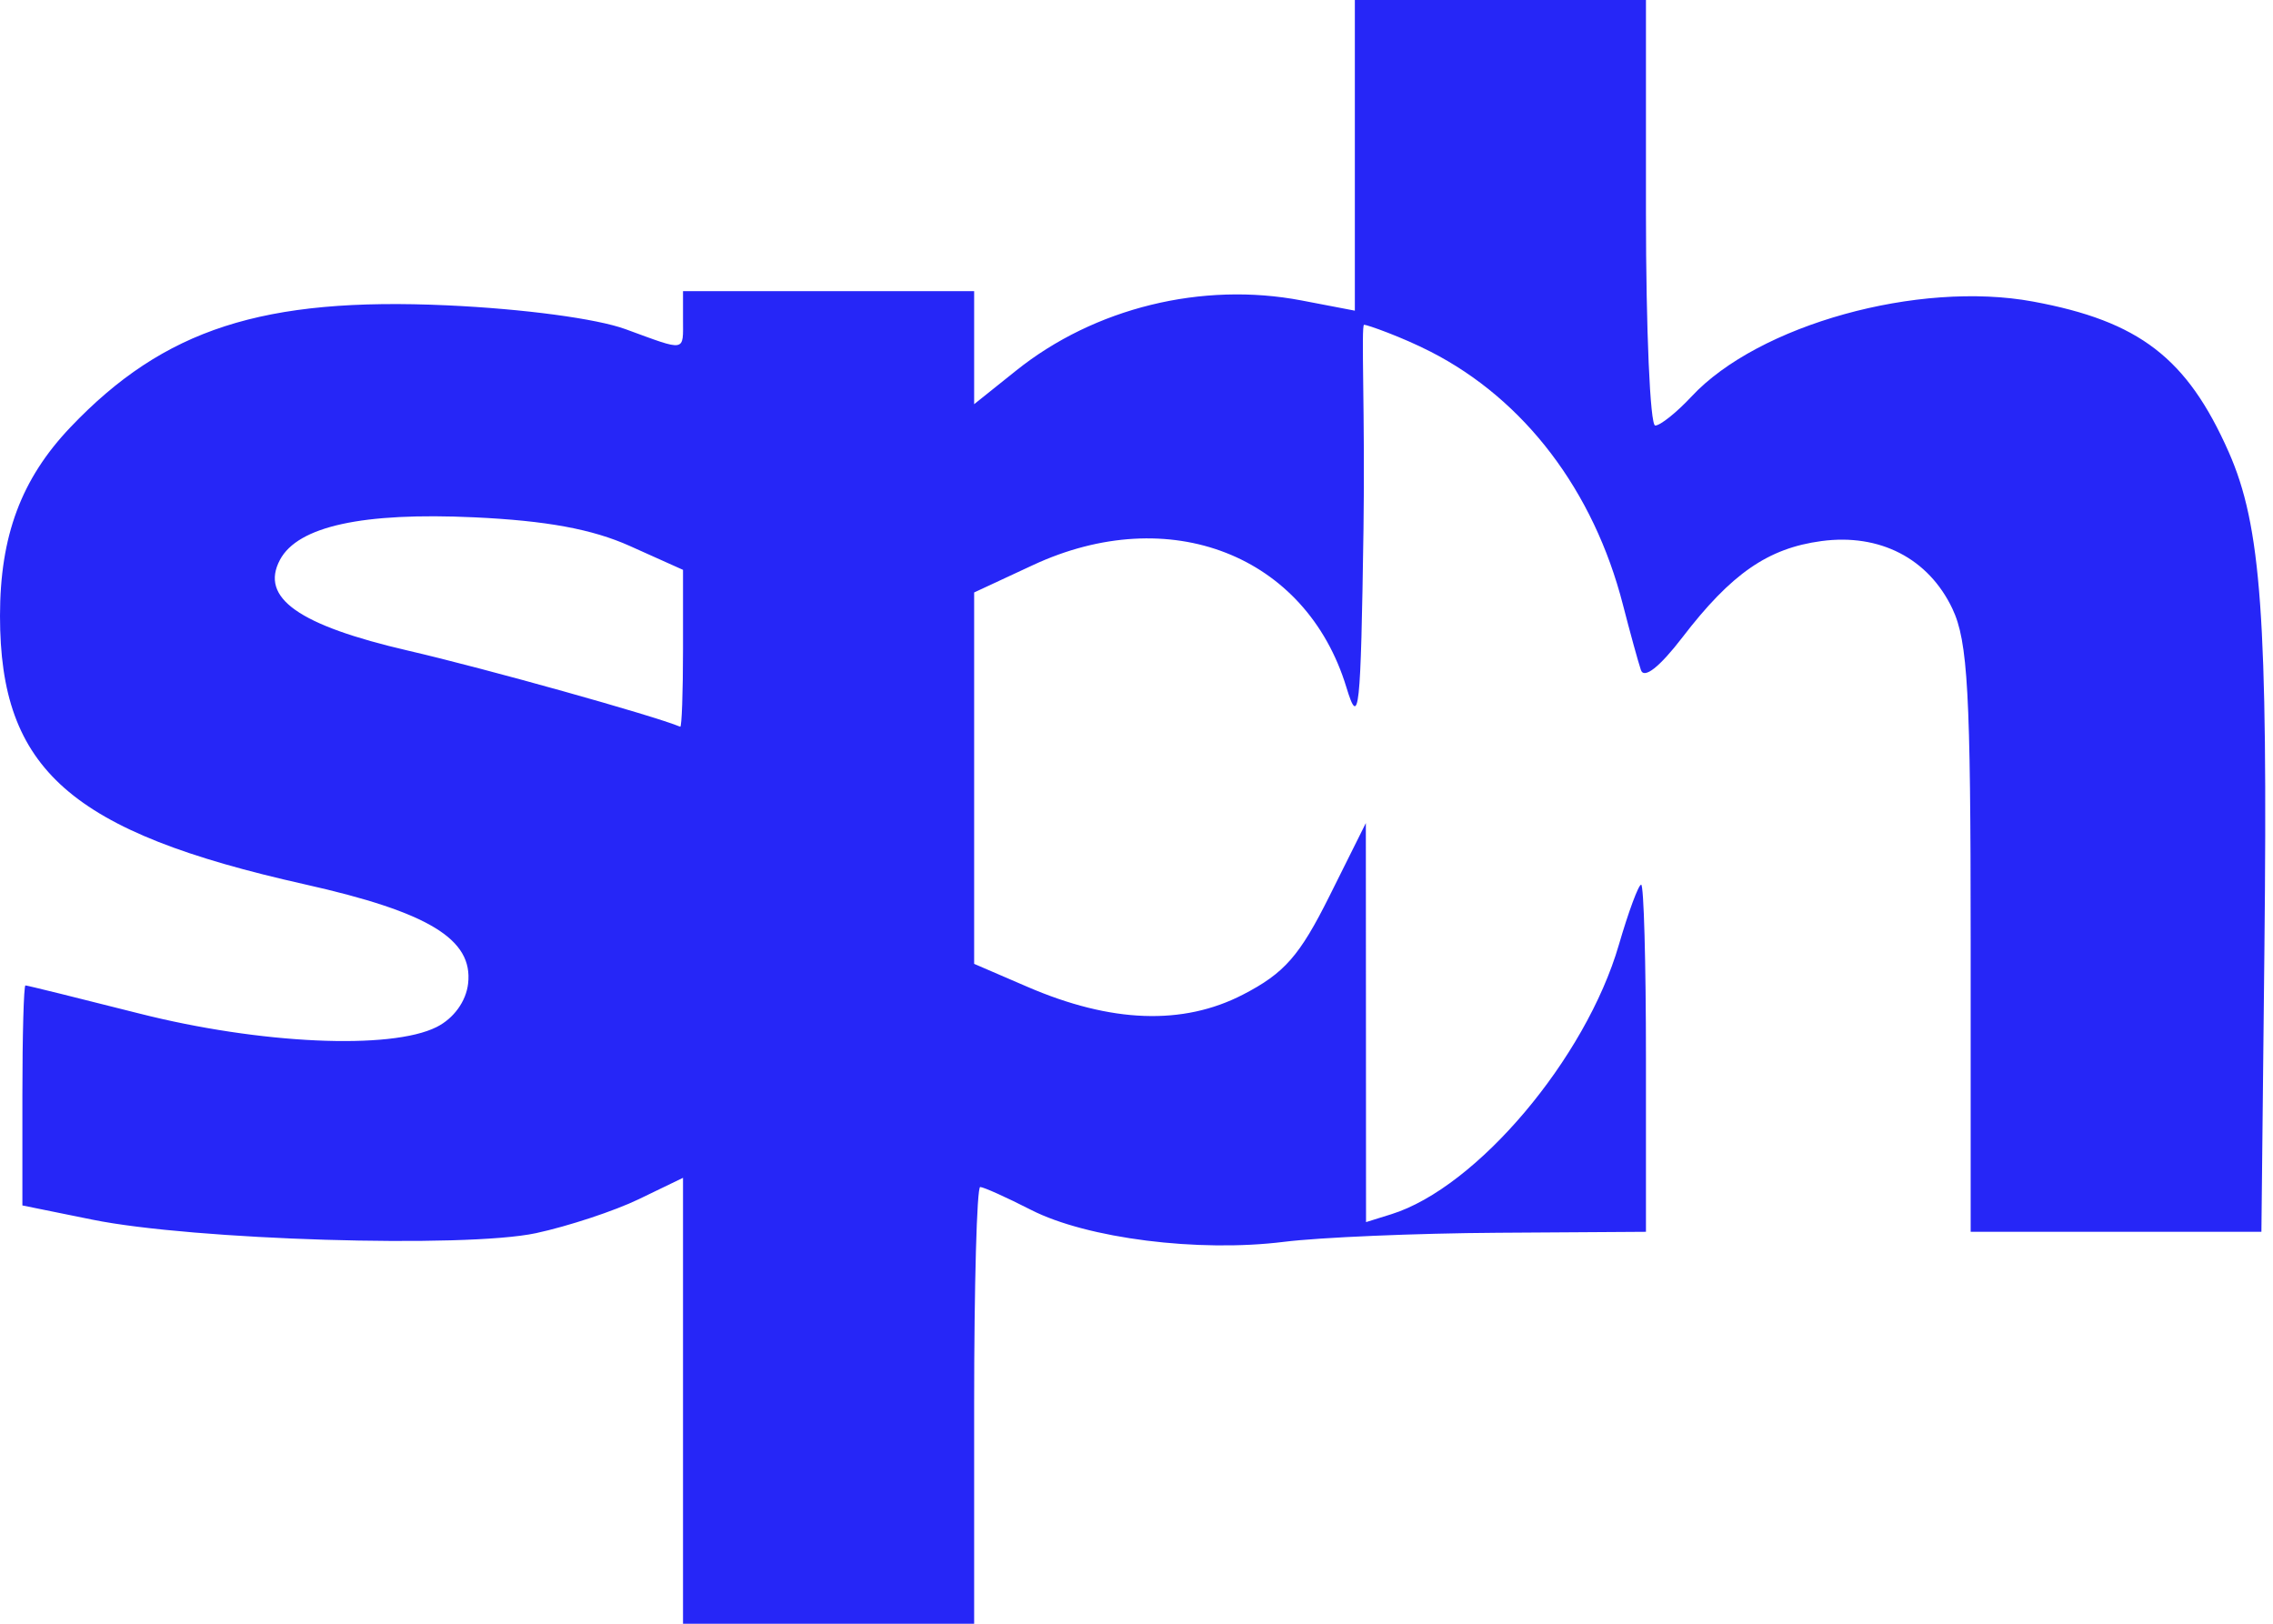
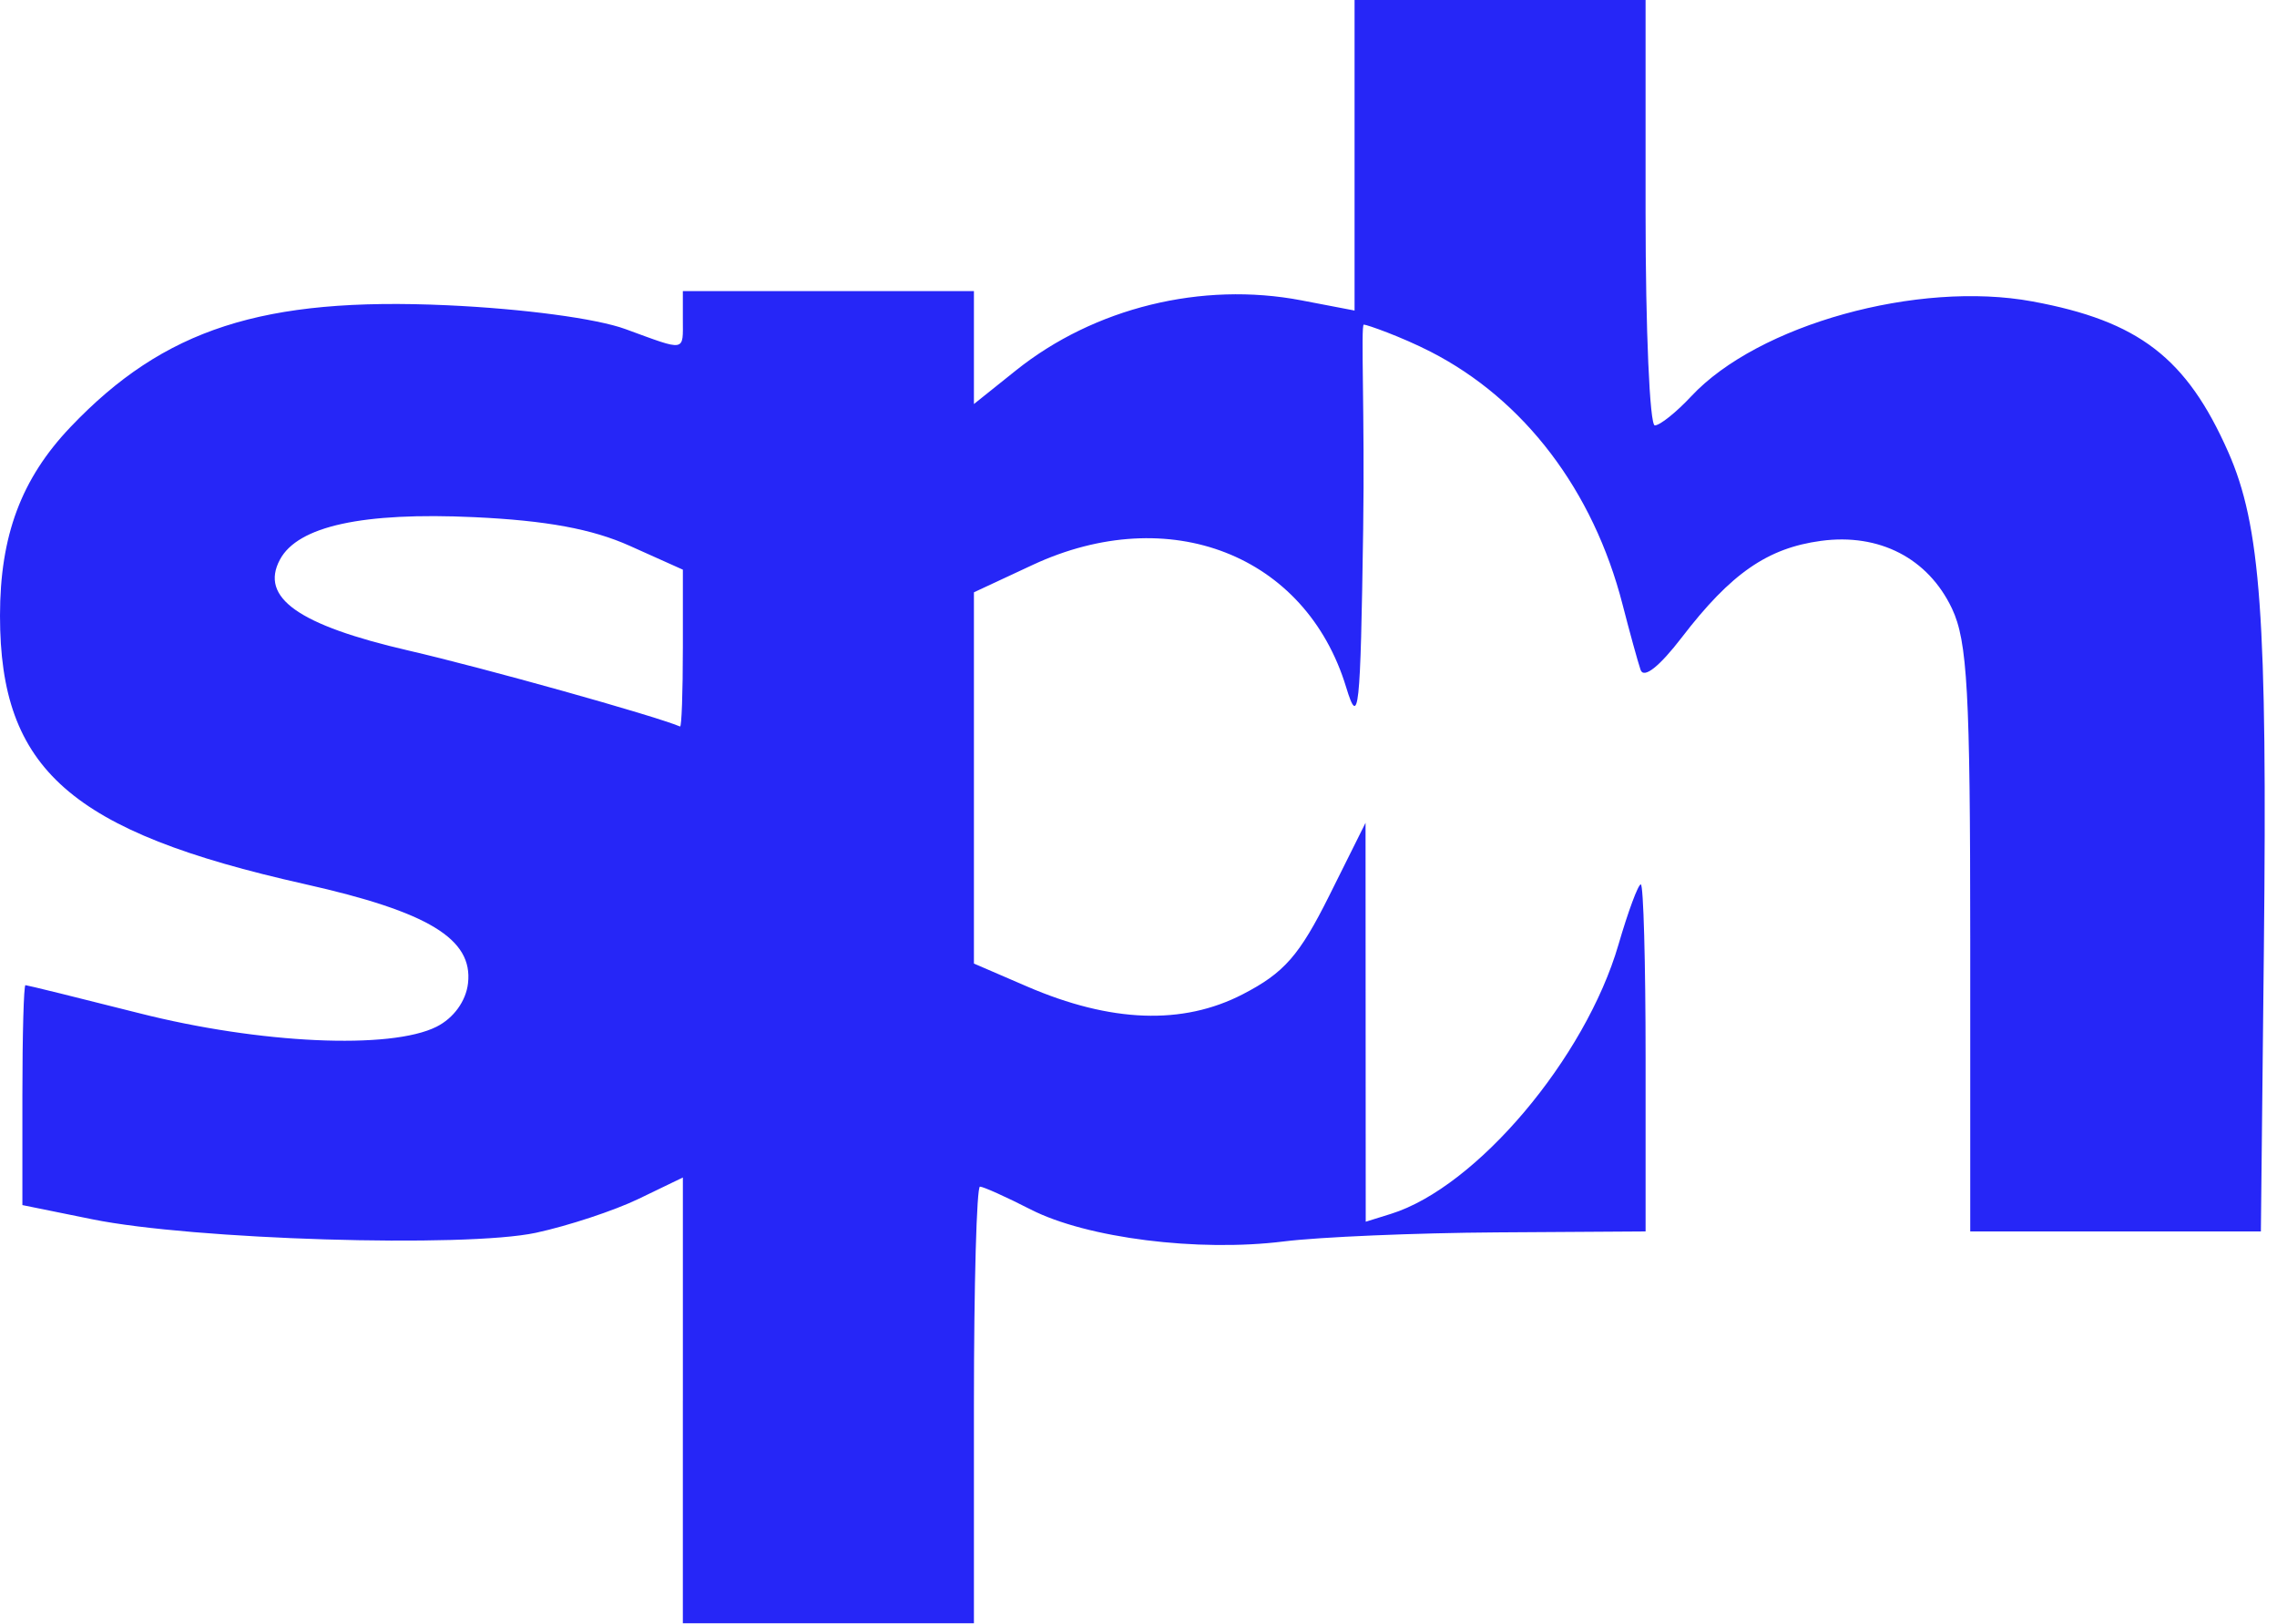
- <svg xmlns="http://www.w3.org/2000/svg" width="112" height="80" viewBox="0 0 112 80">
-   <path d="M33.655 31.969v-3.893l-2.62-1.176c-1.85-.83-4.106-1.246-7.663-1.412-5.498-.256-8.692.44-9.575 2.09-1.003 1.877.909 3.229 6.341 4.485 3.768.872 12.051 3.188 13.379 3.742.076.03.138-1.694.138-3.836zm0 37.047V58.03l-2.181 1.054c-1.199.579-3.477 1.33-5.062 1.672-3.495.749-16.906.342-21.861-.665l-3.448-.7v-5.42c0-2.982.069-5.42.151-5.42.083 0 2.597.62 5.589 1.379 5.964 1.514 12.413 1.808 14.674.669.84-.423 1.446-1.258 1.548-2.135.256-2.19-1.941-3.525-8.055-4.896C3.471 40.982 0 37.924 0 30.345c0-3.947 1.049-6.752 3.476-9.301 4.611-4.841 9.478-6.413 18.566-6 3.759.173 7.362.654 8.786 1.176 3.017 1.104 2.827 1.138 2.827-.496v-1.38H48v5.57l2.069-1.656c3.859-3.09 9.165-4.392 14.069-3.454l2.621.502V0h14.344v10.483c0 5.765.205 10.483.456 10.483.25 0 1.058-.645 1.793-1.434 3.291-3.53 11.174-5.72 16.823-4.675 5.235.967 7.592 2.78 9.641 7.41 1.607 3.633 1.934 8.18 1.761 24.492l-.148 13.93H97.103v-14.4c0-12.183-.138-14.69-.901-16.3-1.175-2.475-3.579-3.716-6.451-3.331-2.638.353-4.442 1.603-6.855 4.748-1.122 1.462-1.887 2.062-2.042 1.604-.136-.404-.534-1.85-.885-3.213-1.441-5.618-4.846-10.1-9.468-12.465C69.07 16.599 67.369 16 67.214 16c-.156 0 .053 4.53-.029 10.069-.135 9.046-.22 9.838-.842 7.796-1.986-6.527-8.722-9.153-15.447-6.022L48 29.19V47.488l2.621 1.13c4.131 1.784 7.664 1.913 10.621.387 2.048-1.057 2.795-1.908 4.271-4.867l1.788-3.586.005 9.83.004 9.83 1.241-.387c4.215-1.314 9.589-7.675 11.217-13.275.474-1.63.969-2.964 1.099-2.964s.236 3.849.236 8.552v8.552l-7.31.047c-4.021.025-8.758.226-10.527.447-4.22.526-9.7-.165-12.46-1.573-1.215-.621-2.344-1.128-2.508-1.128-.164 0-.298 4.84-.298 10.758V80H33.655V69.016z" fill="#2626F7" fill-rule="evenodd" />
+ <svg xmlns="http://www.w3.org/2000/svg" height="72" viewBox="0 0 101 72" width="101">
+   <path d="M30.29 28.772v-3.504l-2.358-1.058c-1.666-.747-3.696-1.122-6.897-1.271-4.948-.23-7.823.397-8.618 1.882-.902 1.688.818 2.905 5.707 4.035 3.391.785 10.846 2.87 12.041 3.368.069.028.124-1.524.124-3.452zm0 33.342v-9.886l-1.963.948c-1.08.521-3.13 1.198-4.556 1.505-3.146.674-15.216.308-19.675-.599l-3.103-.63v-4.878c0-2.683.062-4.877.136-4.877s2.337.558 5.03 1.24c5.367 1.363 11.171 1.628 13.206.603.756-.381 1.302-1.132 1.394-1.922.23-1.97-1.747-3.172-7.25-4.406C3.124 36.883 0 34.132 0 27.31c0-3.552.944-6.077 3.128-8.37 4.15-4.358 8.53-5.772 16.71-5.4 3.383.155 6.626.588 7.907 1.058 2.716.993 2.544 1.024 2.544-.447v-1.24H43.2v5.01l1.862-1.49c3.473-2.781 8.249-3.953 12.662-3.109l2.36.452V0h12.908v9.434c0 5.189.184 9.435.41 9.435.225 0 .952-.58 1.614-1.29 2.962-3.177 10.056-5.148 15.14-4.208 4.712.87 6.833 2.502 8.677 6.67 1.447 3.269 1.741 7.361 1.585 22.042l-.133 12.538H87.393V41.66c0-10.966-.124-13.222-.811-14.67-1.058-2.229-3.221-3.346-5.806-3-2.374.319-3.998 1.444-6.17 4.274-1.01 1.316-1.698 1.856-1.837 1.444-.123-.364-.481-1.665-.797-2.892-1.297-5.056-4.361-9.09-8.521-11.218-1.288-.66-2.819-1.2-2.958-1.2-.14 0 .047 4.079-.027 9.063-.121 8.141-.197 8.854-.757 7.016-1.788-5.874-7.85-8.237-13.903-5.42L43.2 26.272v16.467l2.359 1.018c3.718 1.604 6.898 1.72 9.559.347 1.843-.951 2.515-1.717 3.844-4.38l1.609-3.228.004 8.847.004 8.847 1.117-.348c3.793-1.182 8.63-6.907 10.095-11.947.427-1.467.872-2.668.99-2.668.116 0 .212 3.464.212 7.697v7.697l-6.58.042c-3.618.023-7.881.203-9.474.402-3.798.474-8.73-.148-11.214-1.415-1.093-.56-2.11-1.016-2.257-1.016s-.268 4.357-.268 9.683V72H30.289v-9.886z" fill="#2626f7" fill-rule="evenodd" />
</svg>
